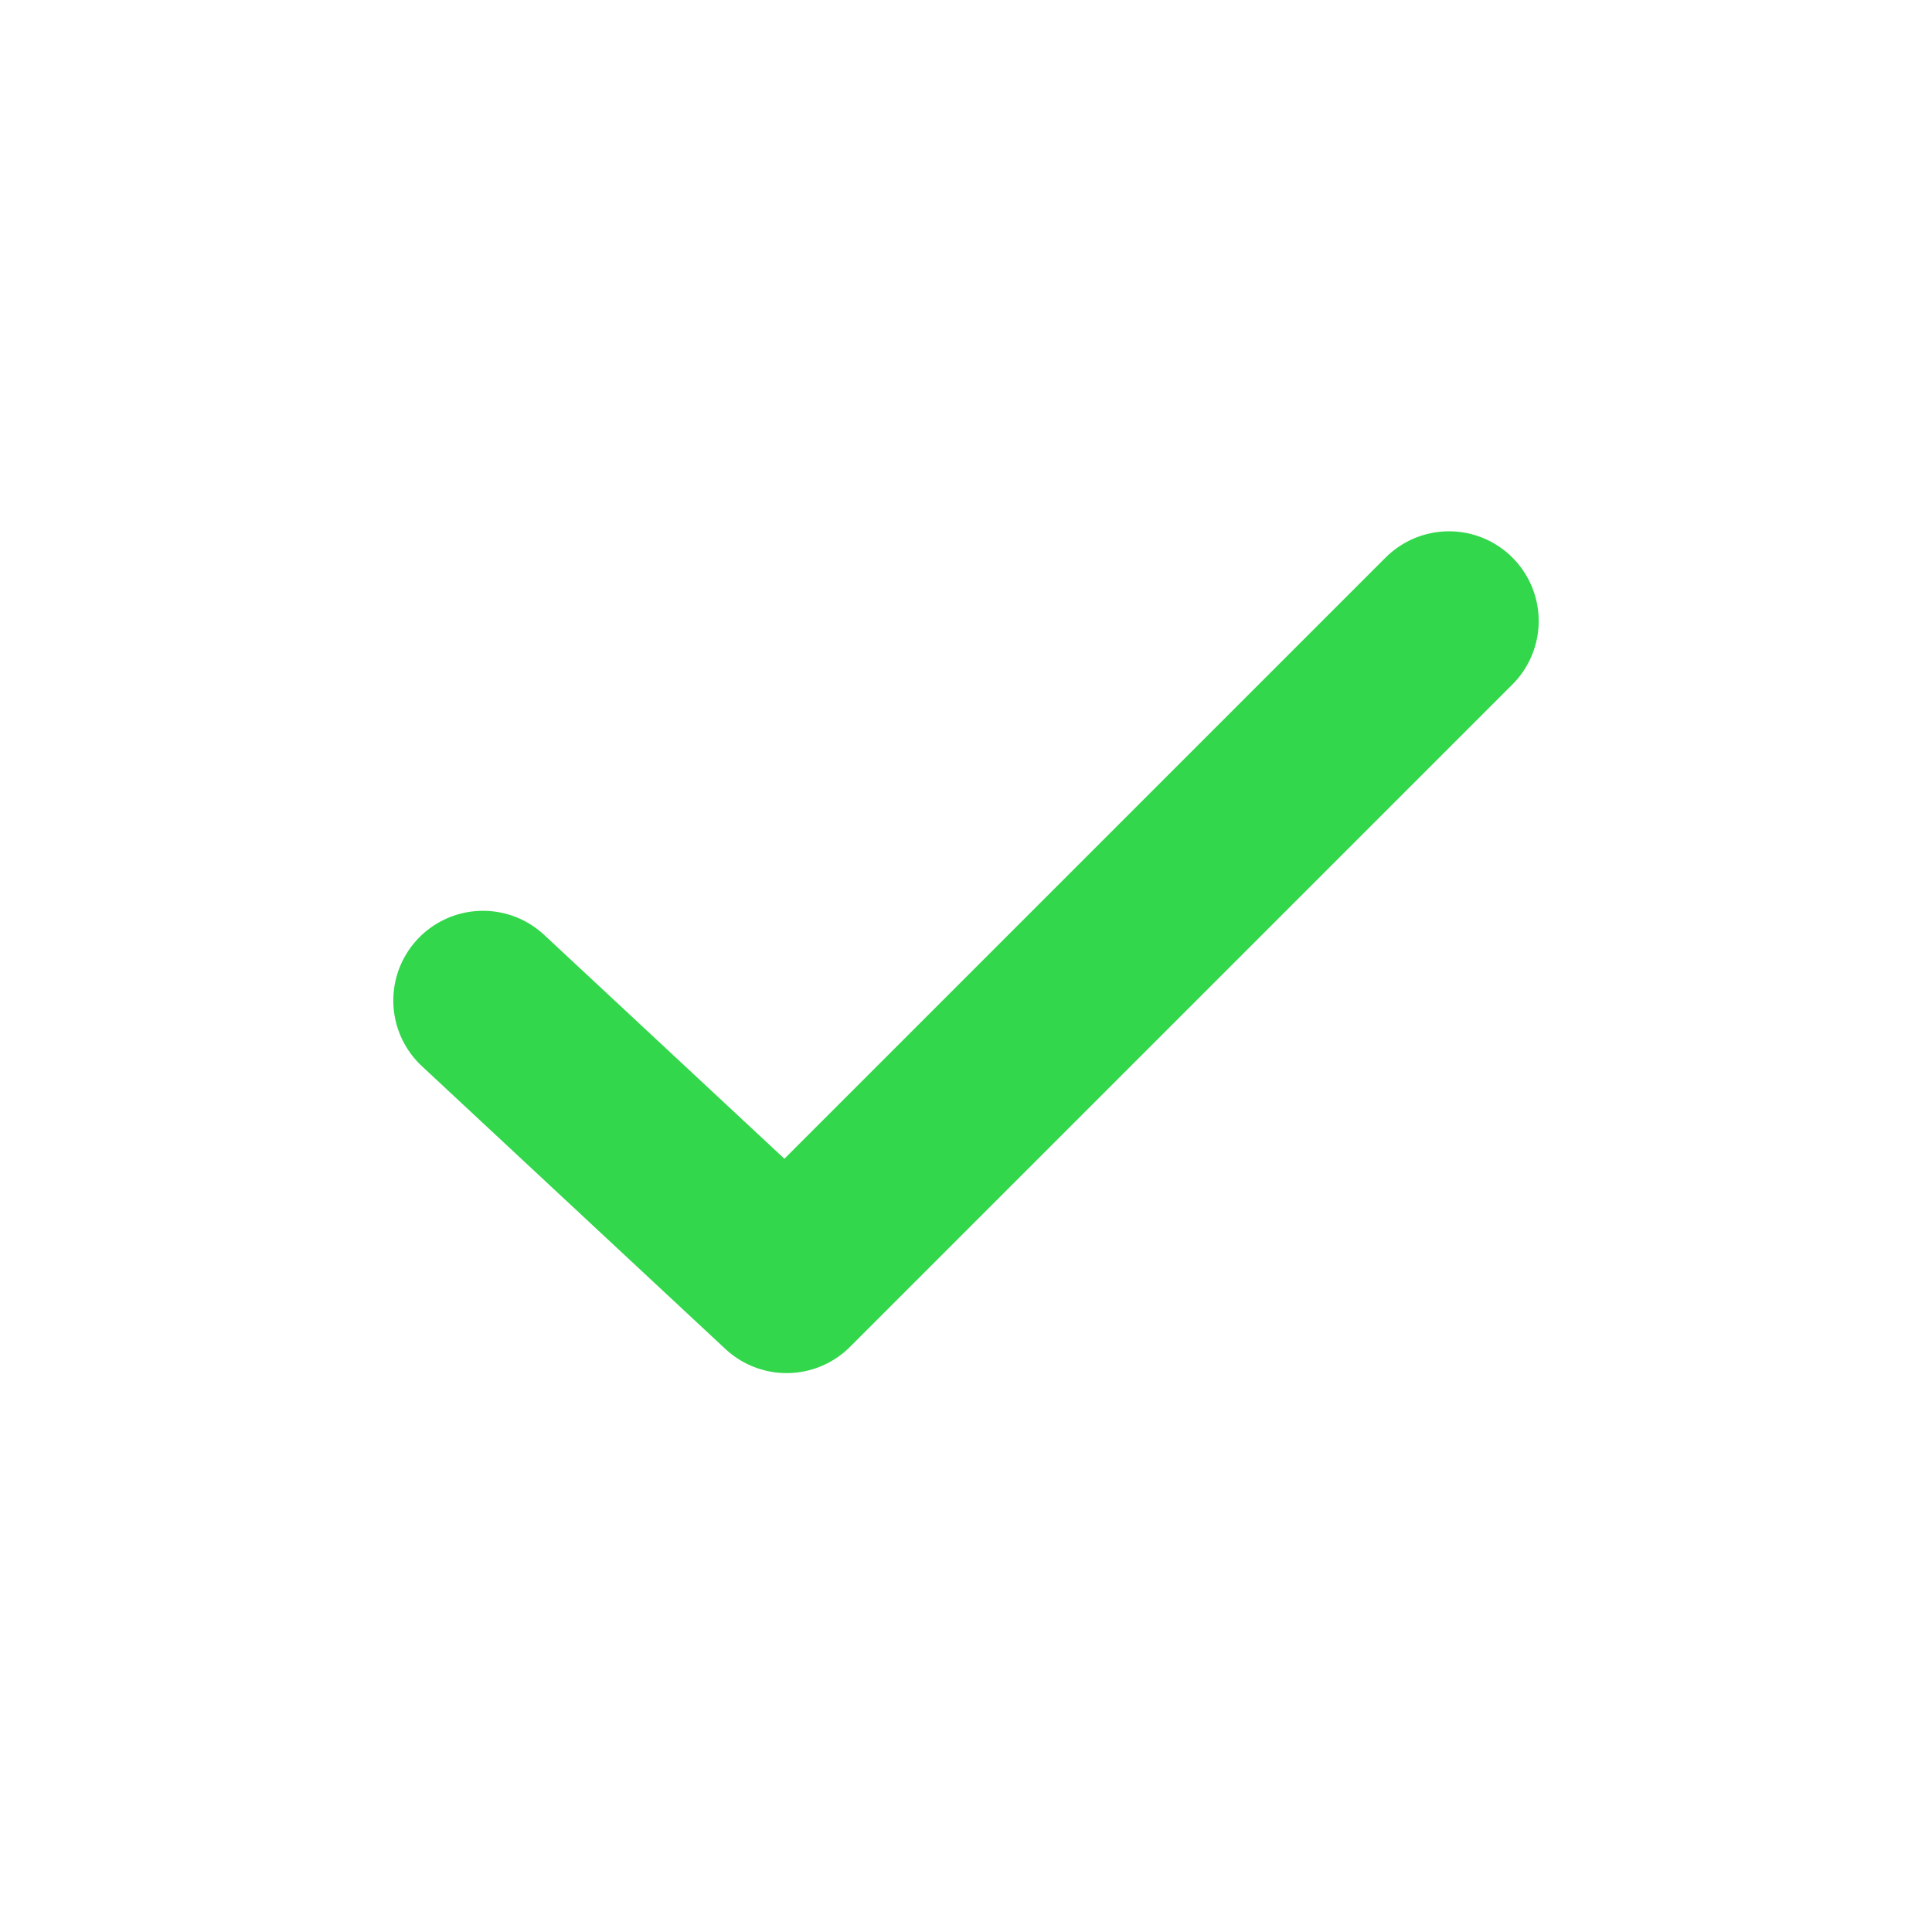
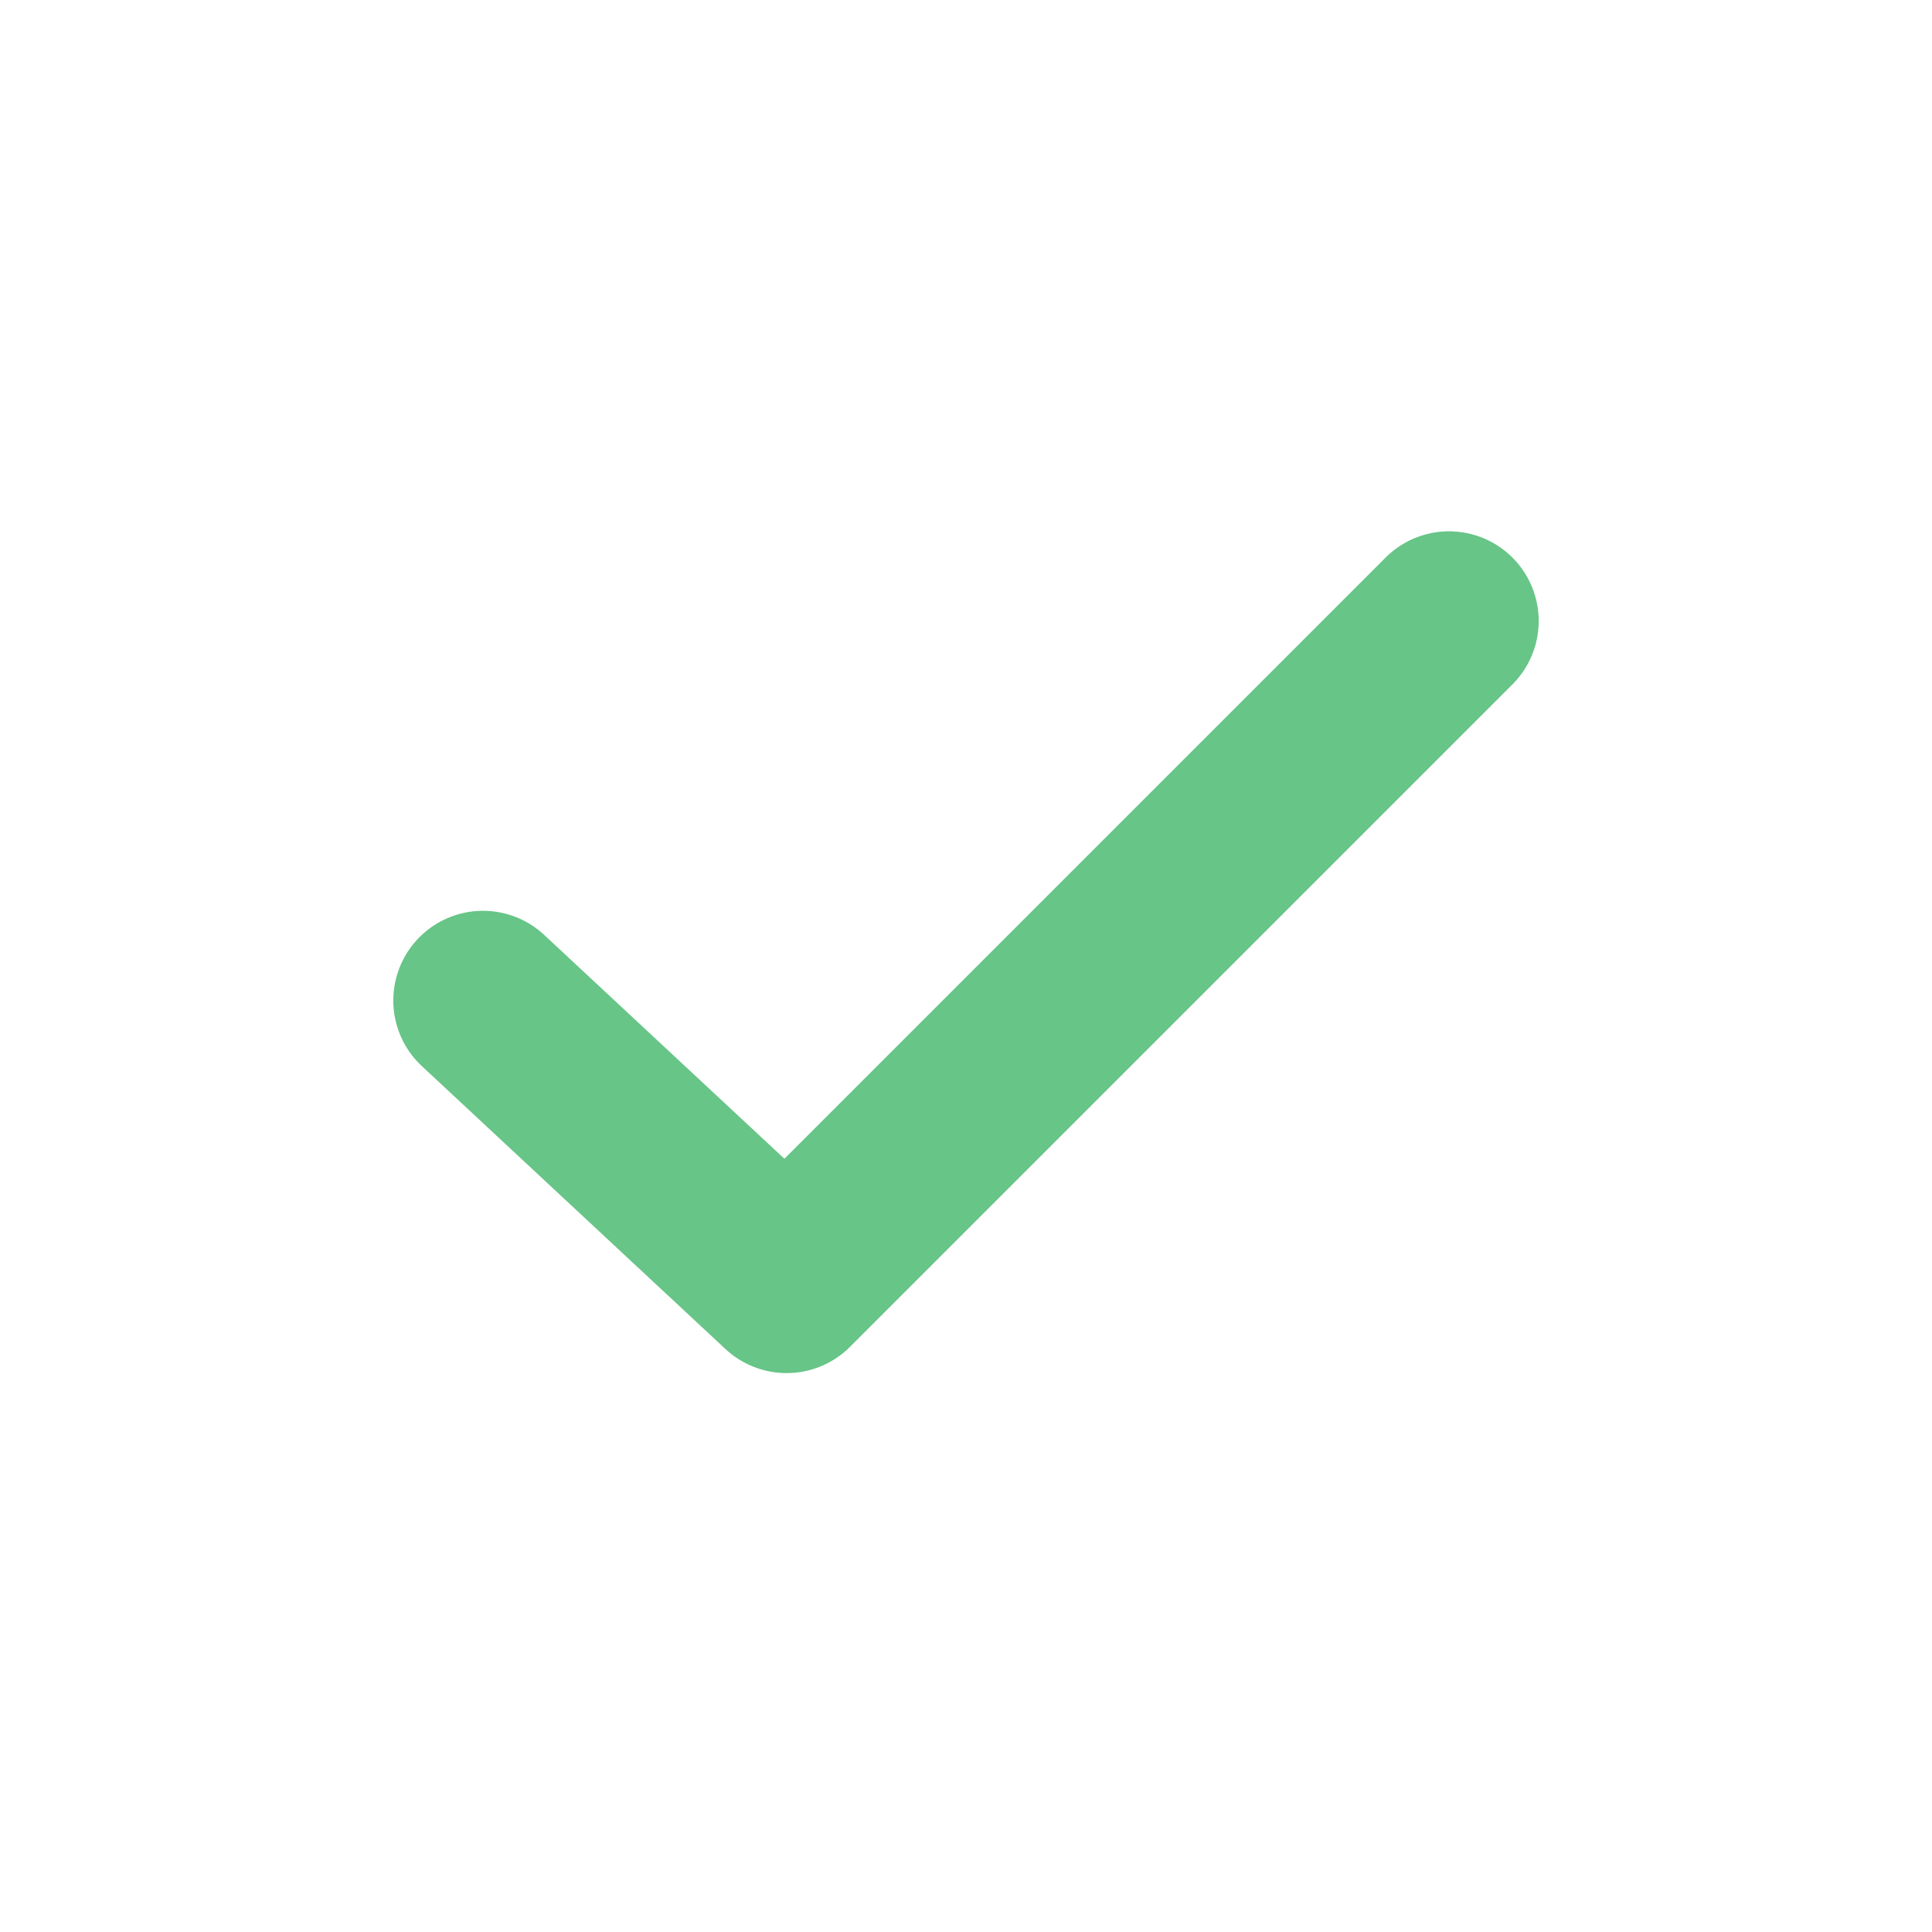
<svg xmlns="http://www.w3.org/2000/svg" width="28" height="28" viewBox="0 0 28 28" fill="none">
-   <path d="m7 14.5 4.4 4.1L21 9" stroke="#32D74B" stroke-width="2.6" stroke-linecap="round" stroke-linejoin="round" />
+   <path d="m7 14.5 4.4 4.1L21 9" stroke="#67C587" stroke-width="2.6" stroke-linecap="round" stroke-linejoin="round" />
</svg>
